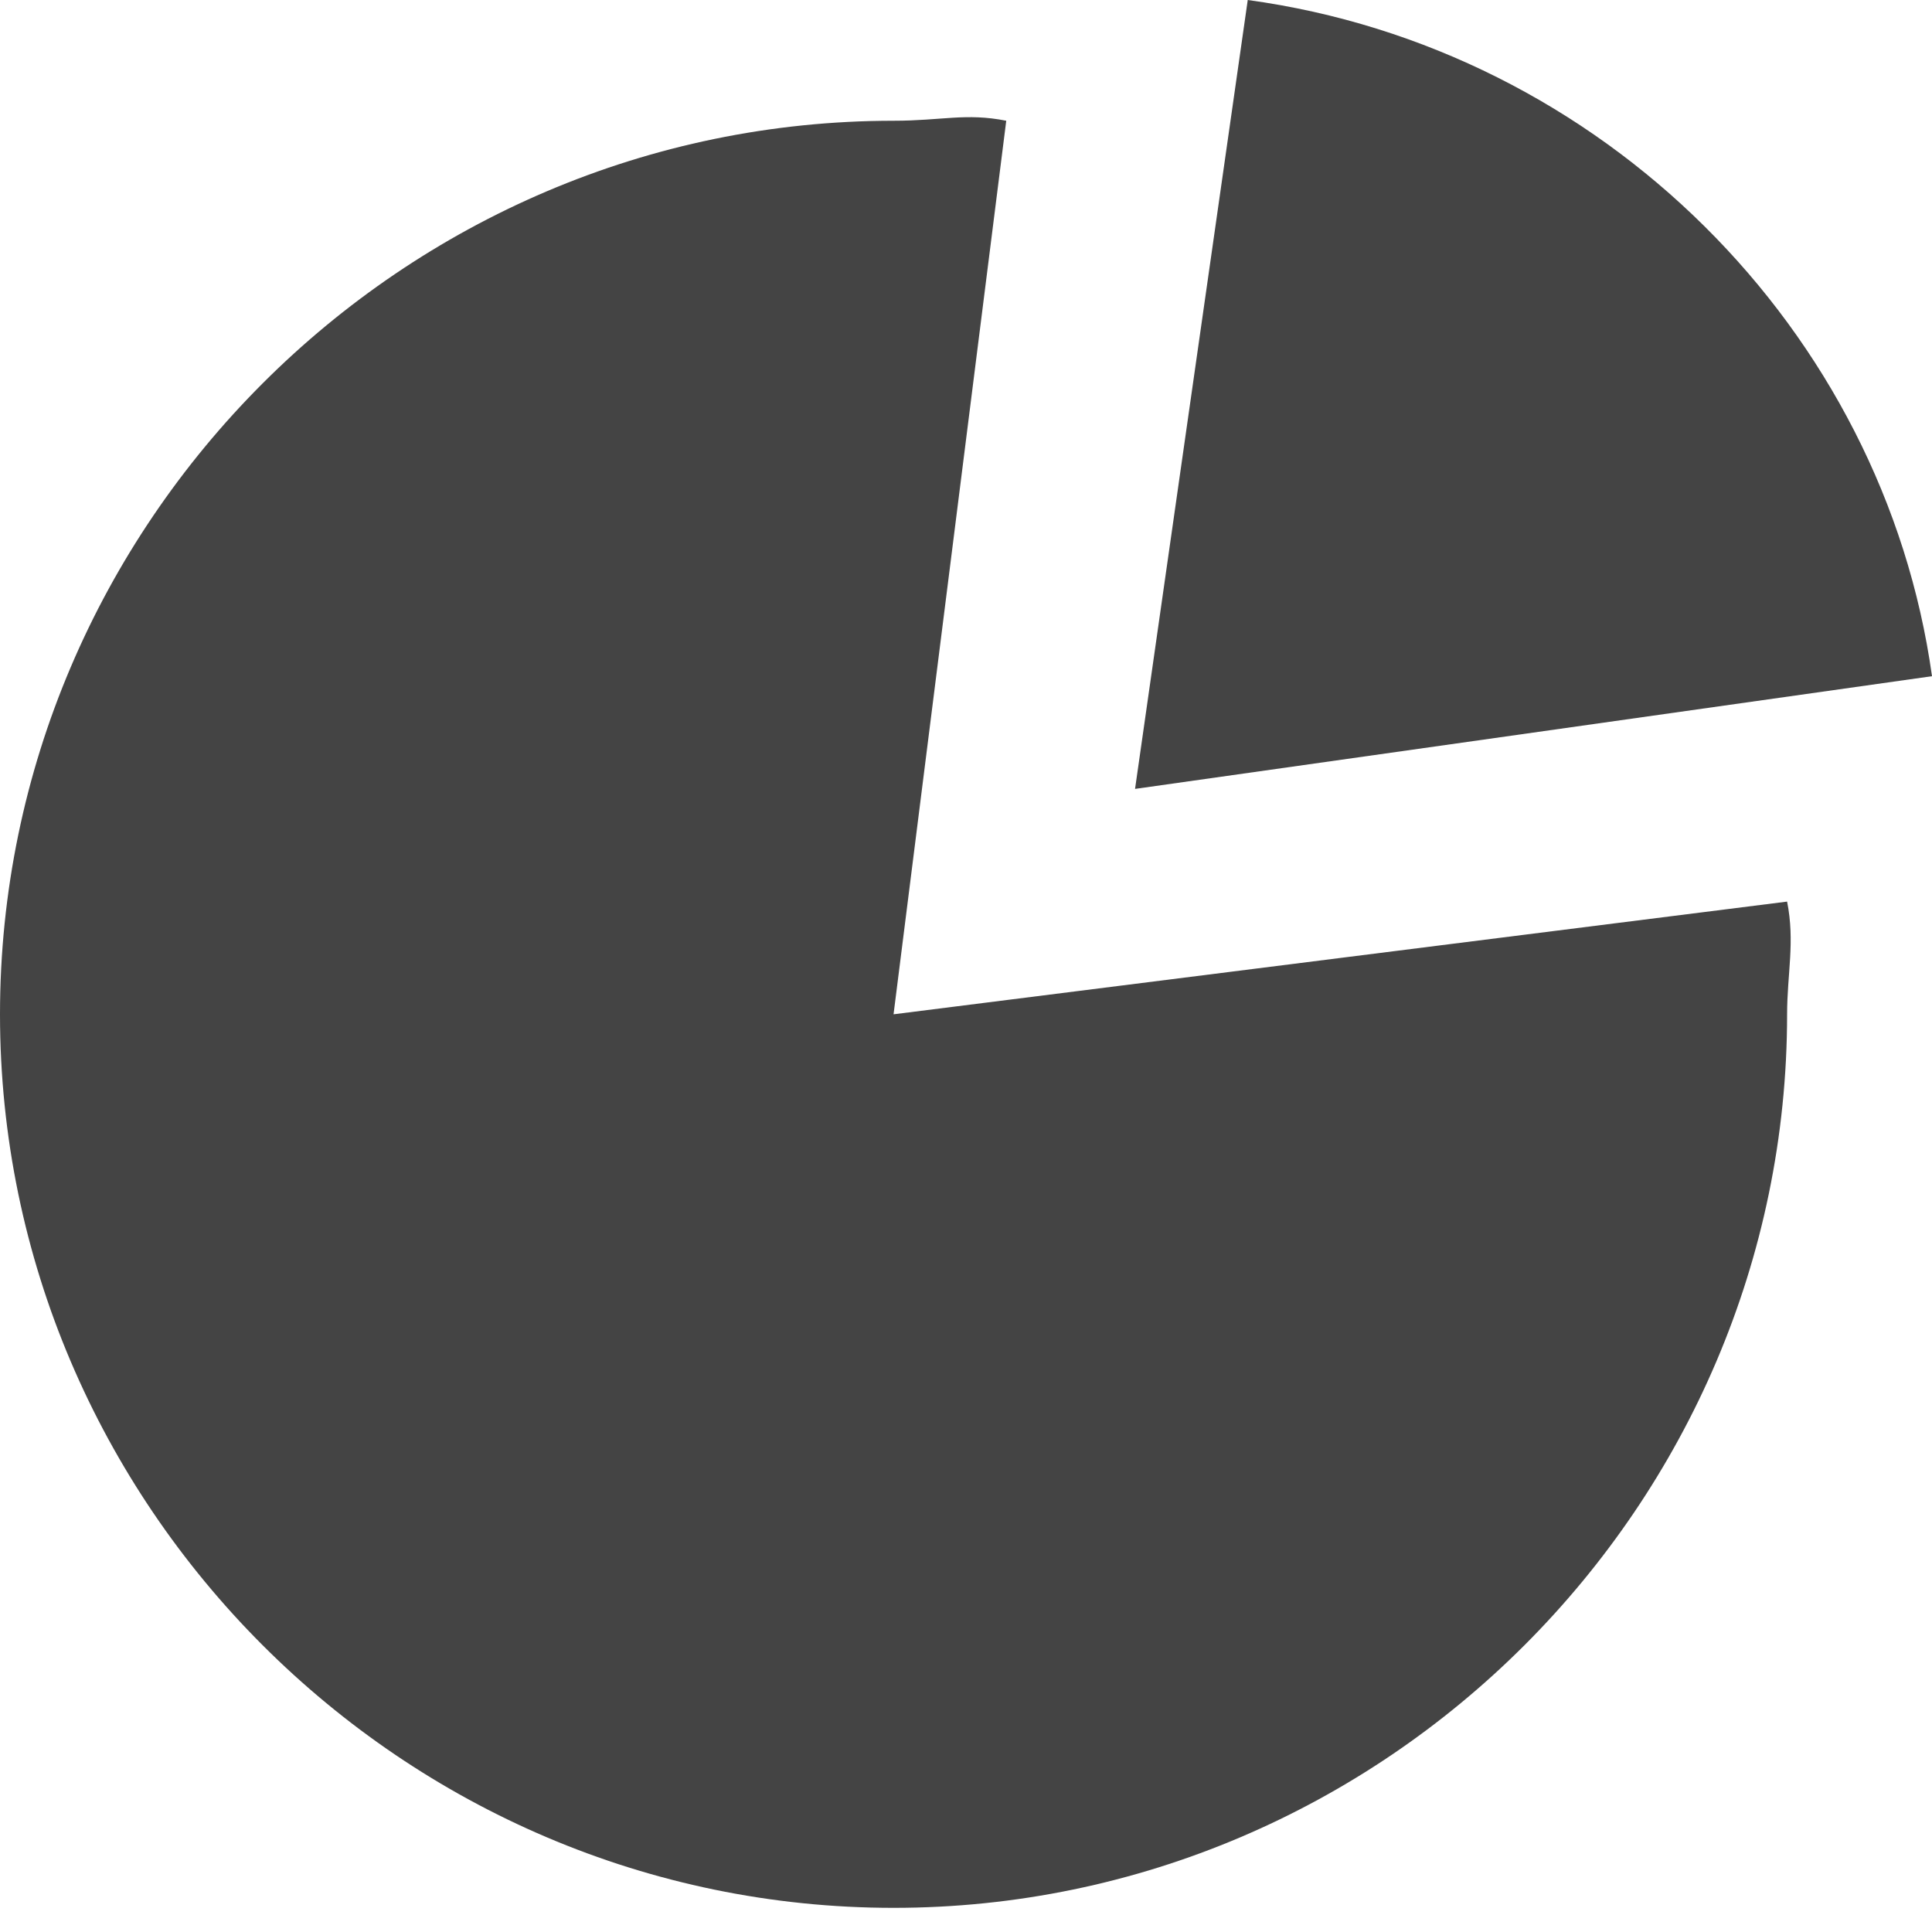
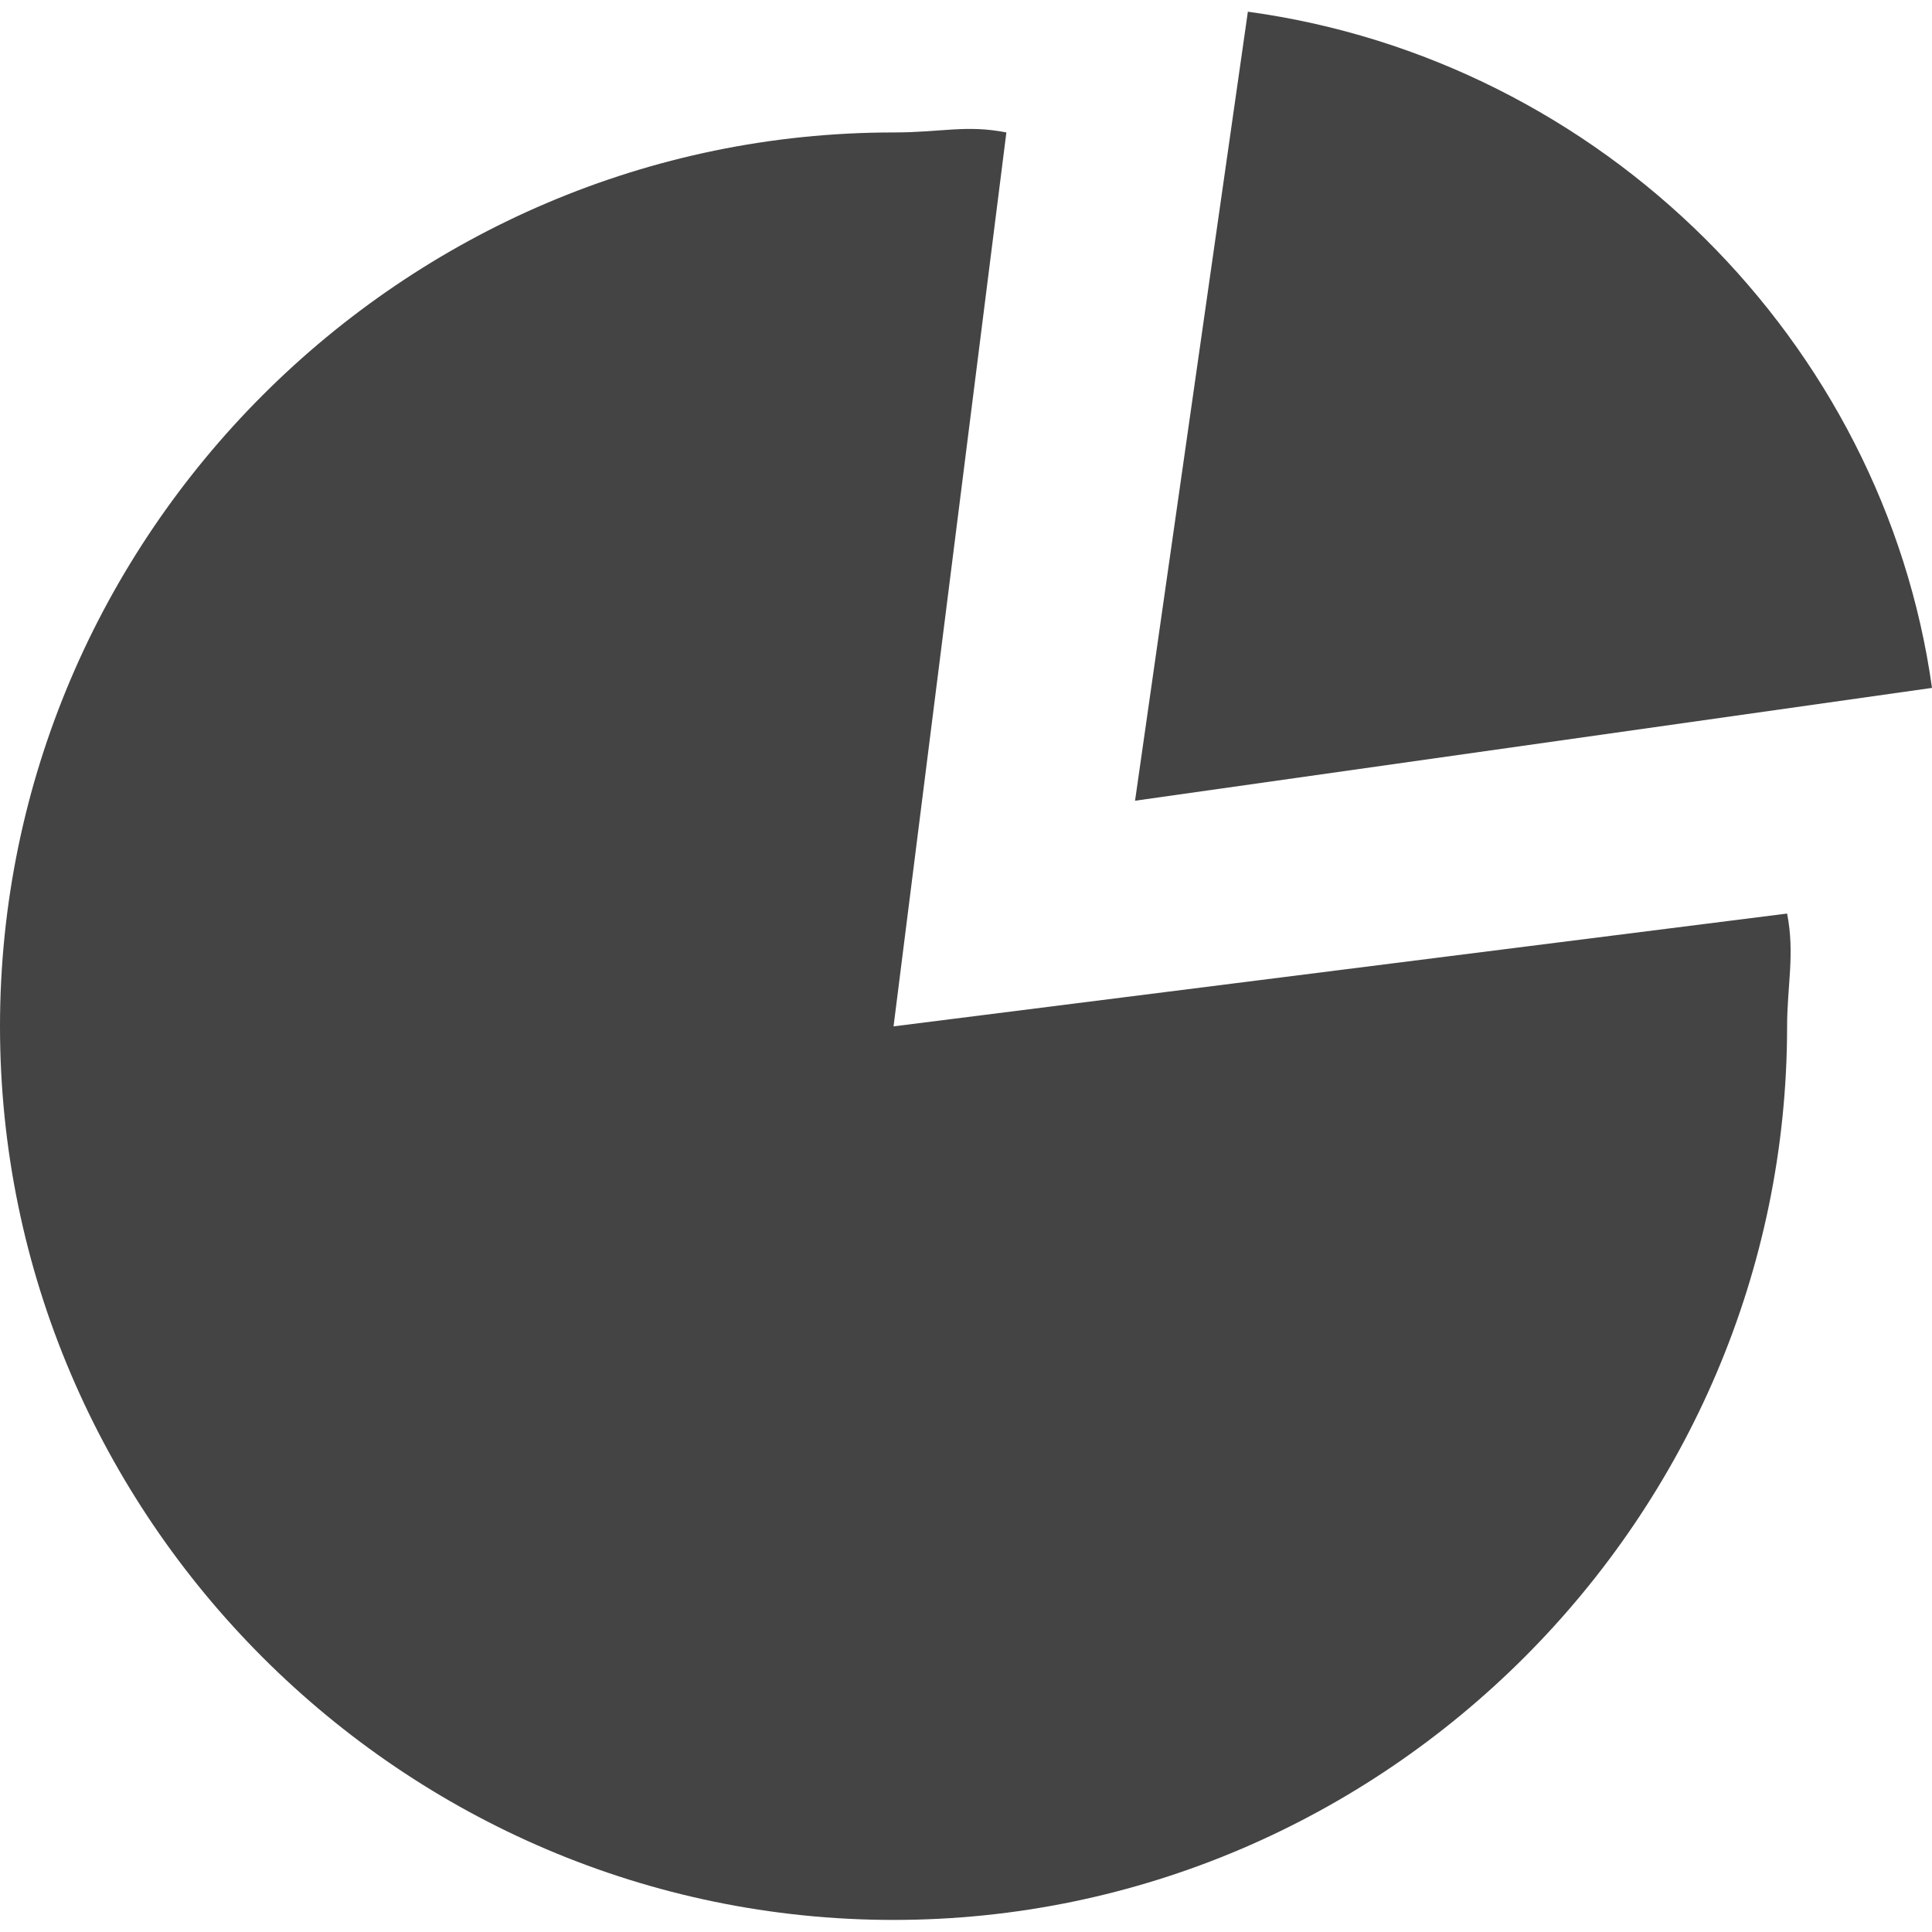
- <svg xmlns="http://www.w3.org/2000/svg" version="1.1" id="Vrstva_1" x="0px" y="0px" viewBox="0 0 24 24" style="enable-background:new 0 0 24 24;" xml:space="preserve">
+ <svg xmlns="http://www.w3.org/2000/svg" version="1.1" id="Vrstva_1" x="0px" y="0px" viewBox="-711 24.9 512 512" style="enable-background:new -711 24.9 512 512;" xml:space="preserve">
  <style type="text/css">
	.st0{fill:#444444;}
</style>
  <g>
    <g transform="translate(1, 0)">
-       <path class="st0" d="M11.5,1.5c-0.5-0.1-0.8,0-1.4,0C4,1.5-1,6.5-1,12.6s5,11.1,11.1,11.1c6.1,0,11.1-5,11.1-11.1    c0-0.5,0.1-0.9,0-1.4l-11.1,1.4L11.5,1.5L11.5,1.5z" />
-       <path class="st0" d="M14.5,0l-1.4,9.8L23,8.4C22.4,4.1,18.9,0.6,14.5,0L14.5,0z" />
+       <path class="st0" d="M-445.3,60c-10.7-2.1-17.1,0-29.9,0C-605.3,60-712,166.7-712,296.9s106.7,236.8,236.8,236.8    S-238.4,427-238.4,296.9c0-10.7,2.1-19.2,0-29.9l-236.8,29.9L-445.3,60L-445.3,60z" />
+       <path class="st0" d="M-381.3,28l-29.9,209.1l211.2-29.9C-212.8,115.5-287.5,40.8-381.3,28L-381.3,28z" />
    </g>
  </g>
</svg>
